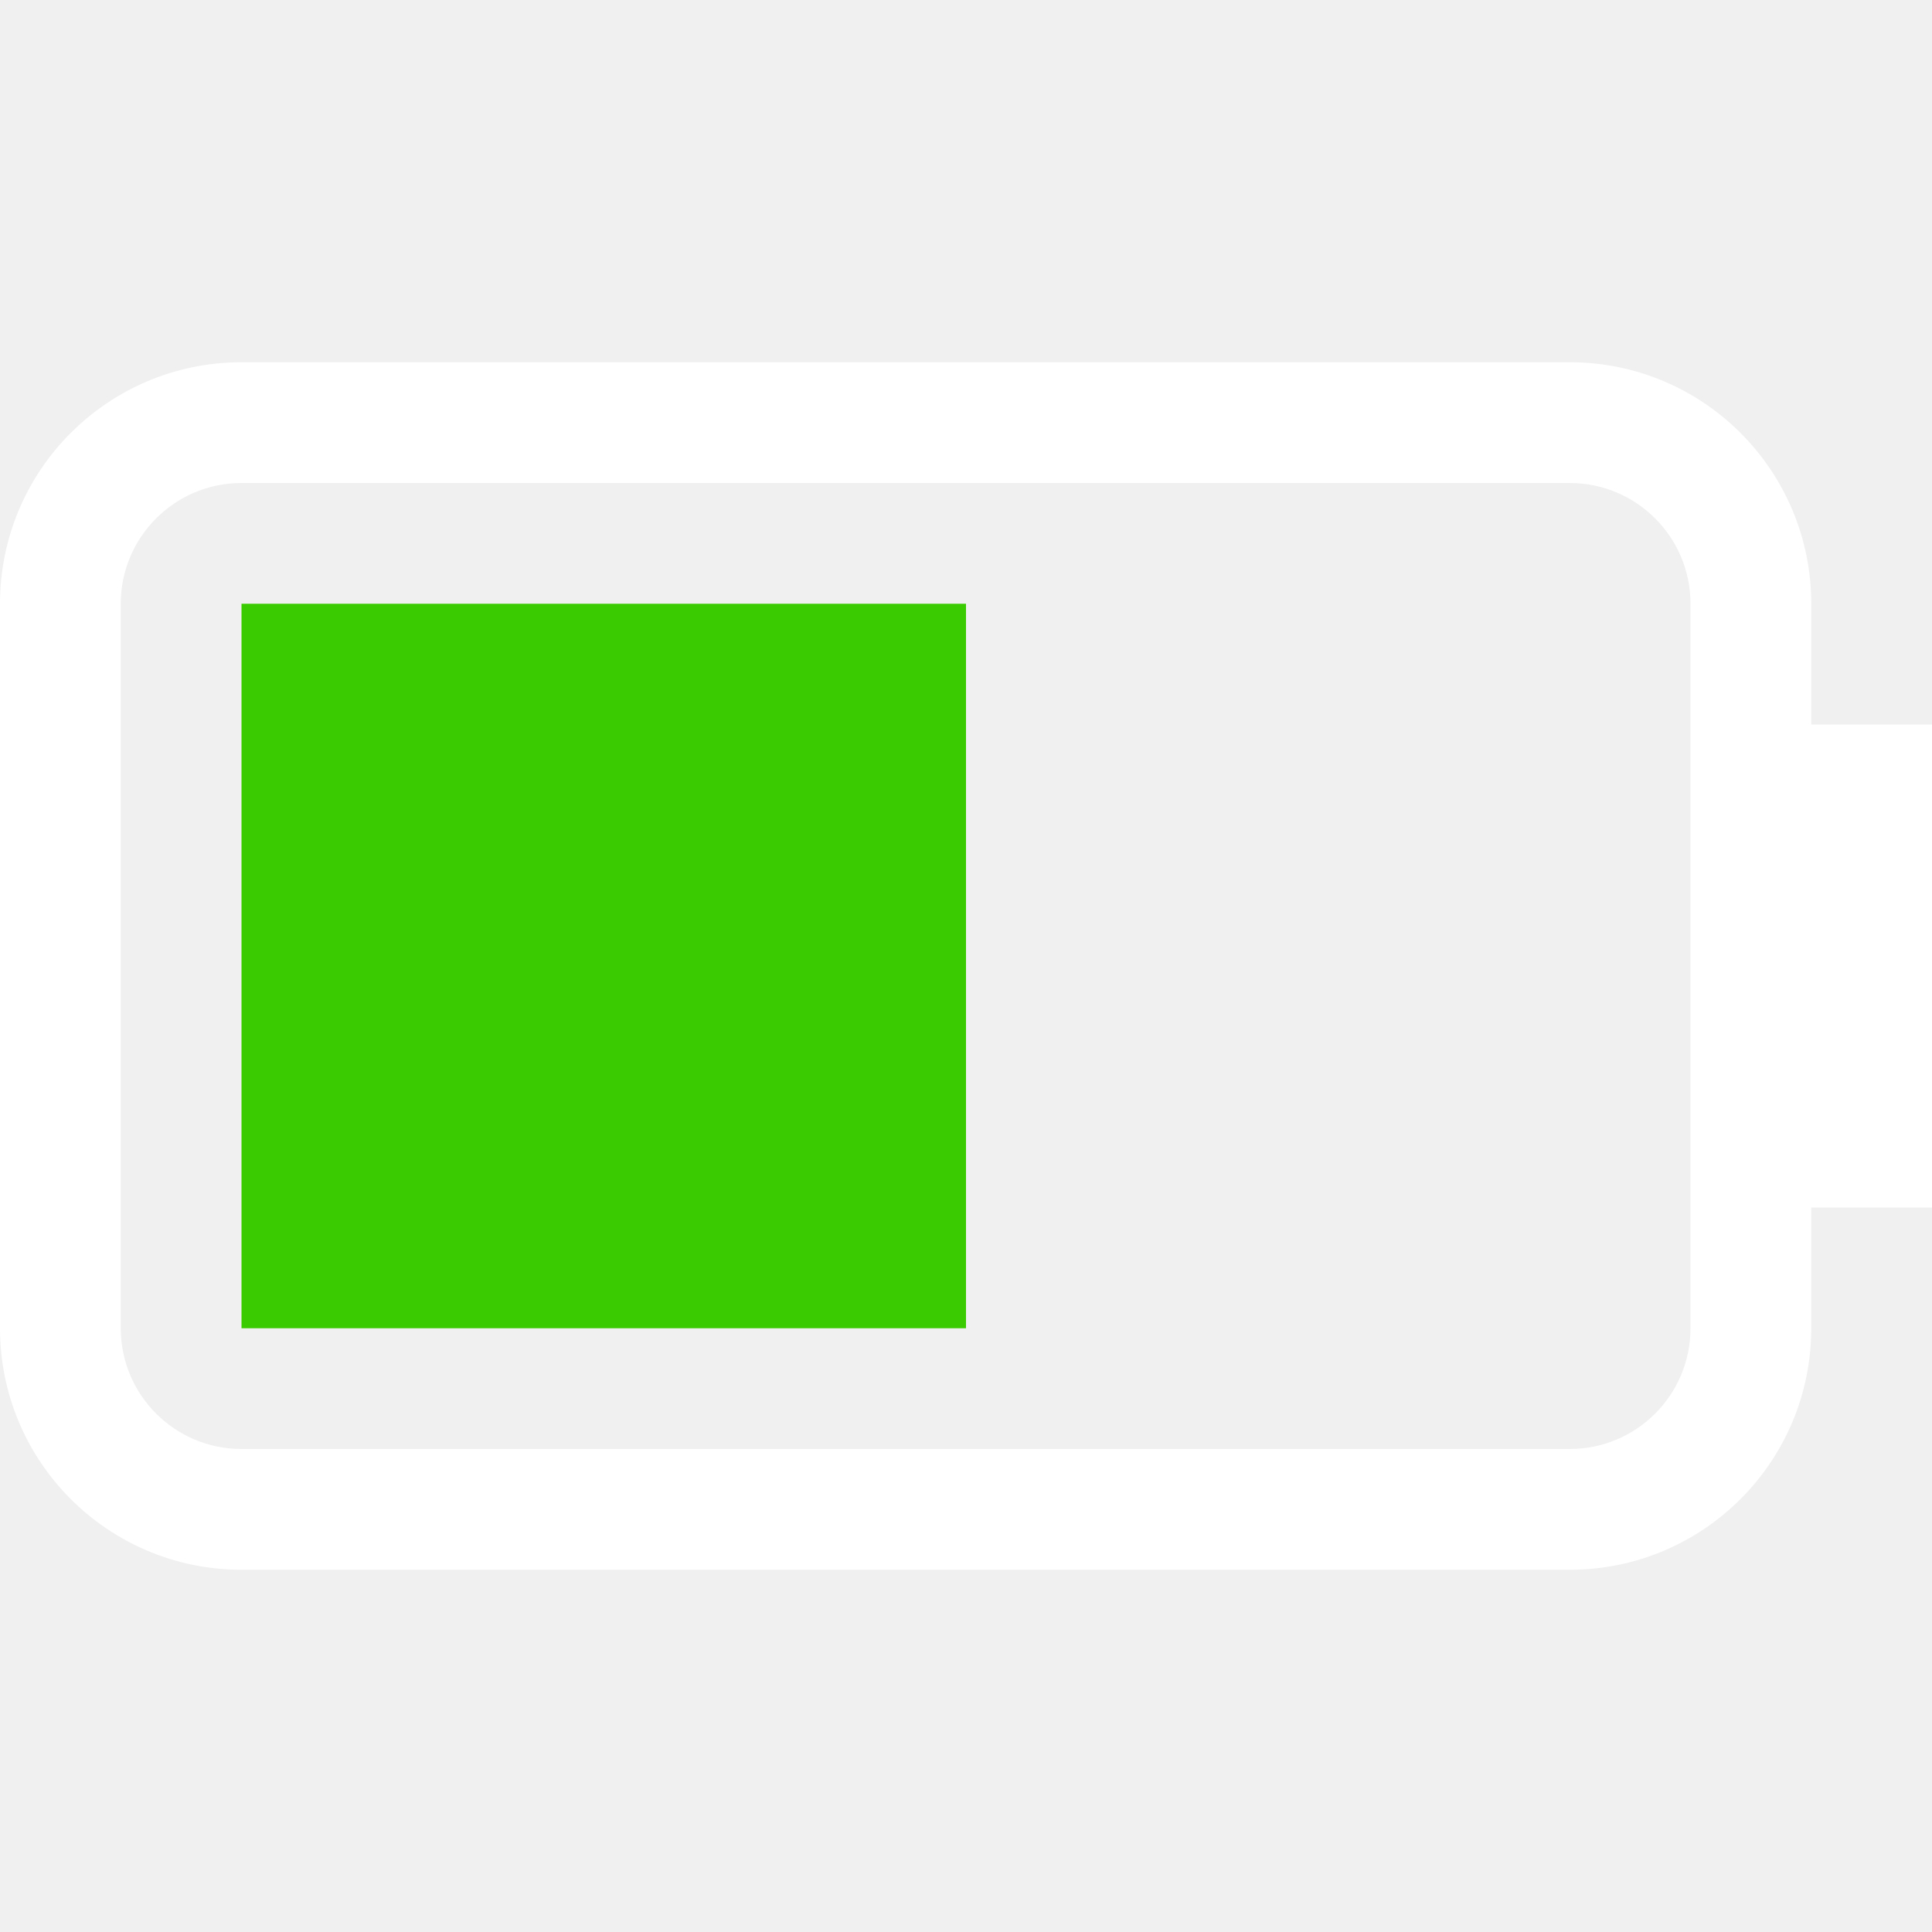
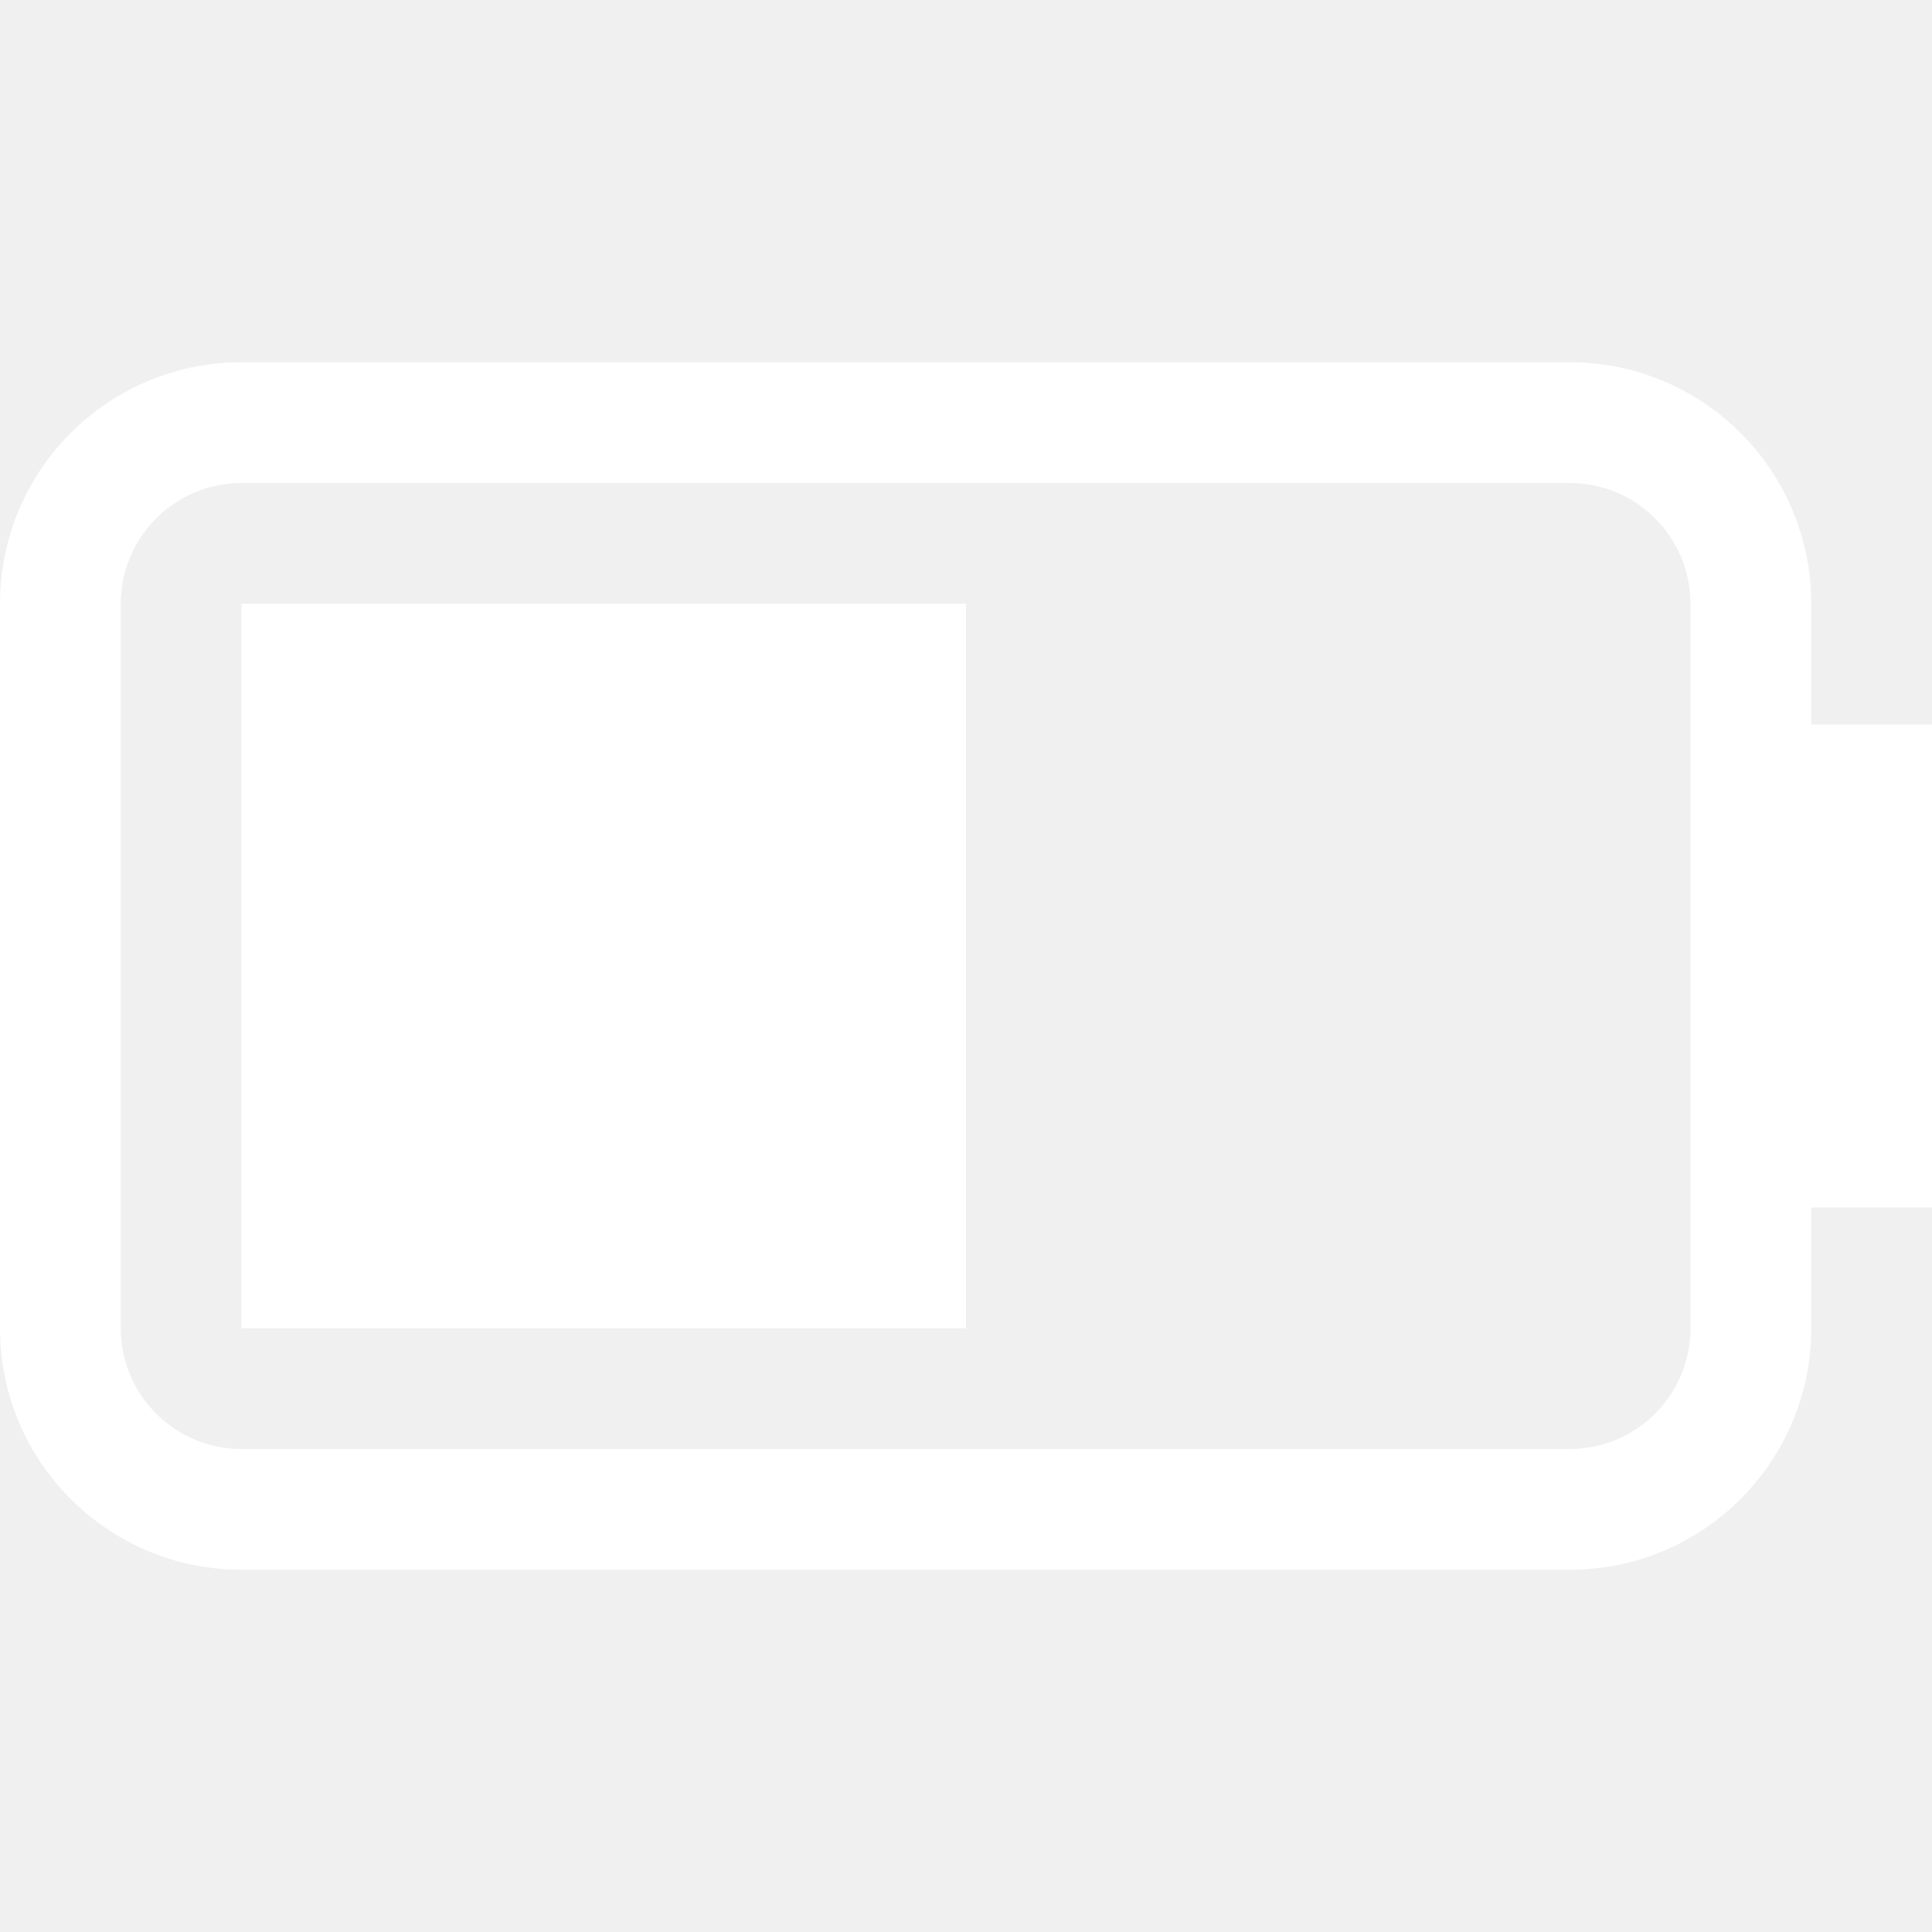
<svg xmlns="http://www.w3.org/2000/svg" width="16px" height="16px" viewBox="0 0 16 16" version="1.1">
  <g id="battery-050-symbolic" stroke="none" stroke-width="1" fill="none" fill-rule="evenodd">
    <path d="M13,4 L2,4 C1.448,4 1,4.448 1,5 L1,11 C1,11.552 1.448,12 2,12 L13,12 C13.552,12 14,11.552 14,11 L14,5 C14,4.448 13.552,4 13,4 Z M15,11 C15,12.105 14.105,13 13,13 L2,13 C0.895,13 0,12.105 0,11 L0,5 C0,3.895 0.895,3 2,3 L13,3 C14.105,3 15,3.895 15,5 L15,6 L16,6 L16,10 L15,10 L15,11 Z" id="形状" fill="#FFFFFF" />
-     <polygon id="Rectangle" fill="#3ACB00" points="2 5 8 5 8 11 2 11" />
+     <polygon id="Rectangle" fill="#FFFFFF" points="2 5 8 5 8 11 2 11" />
  </g>
</svg>
